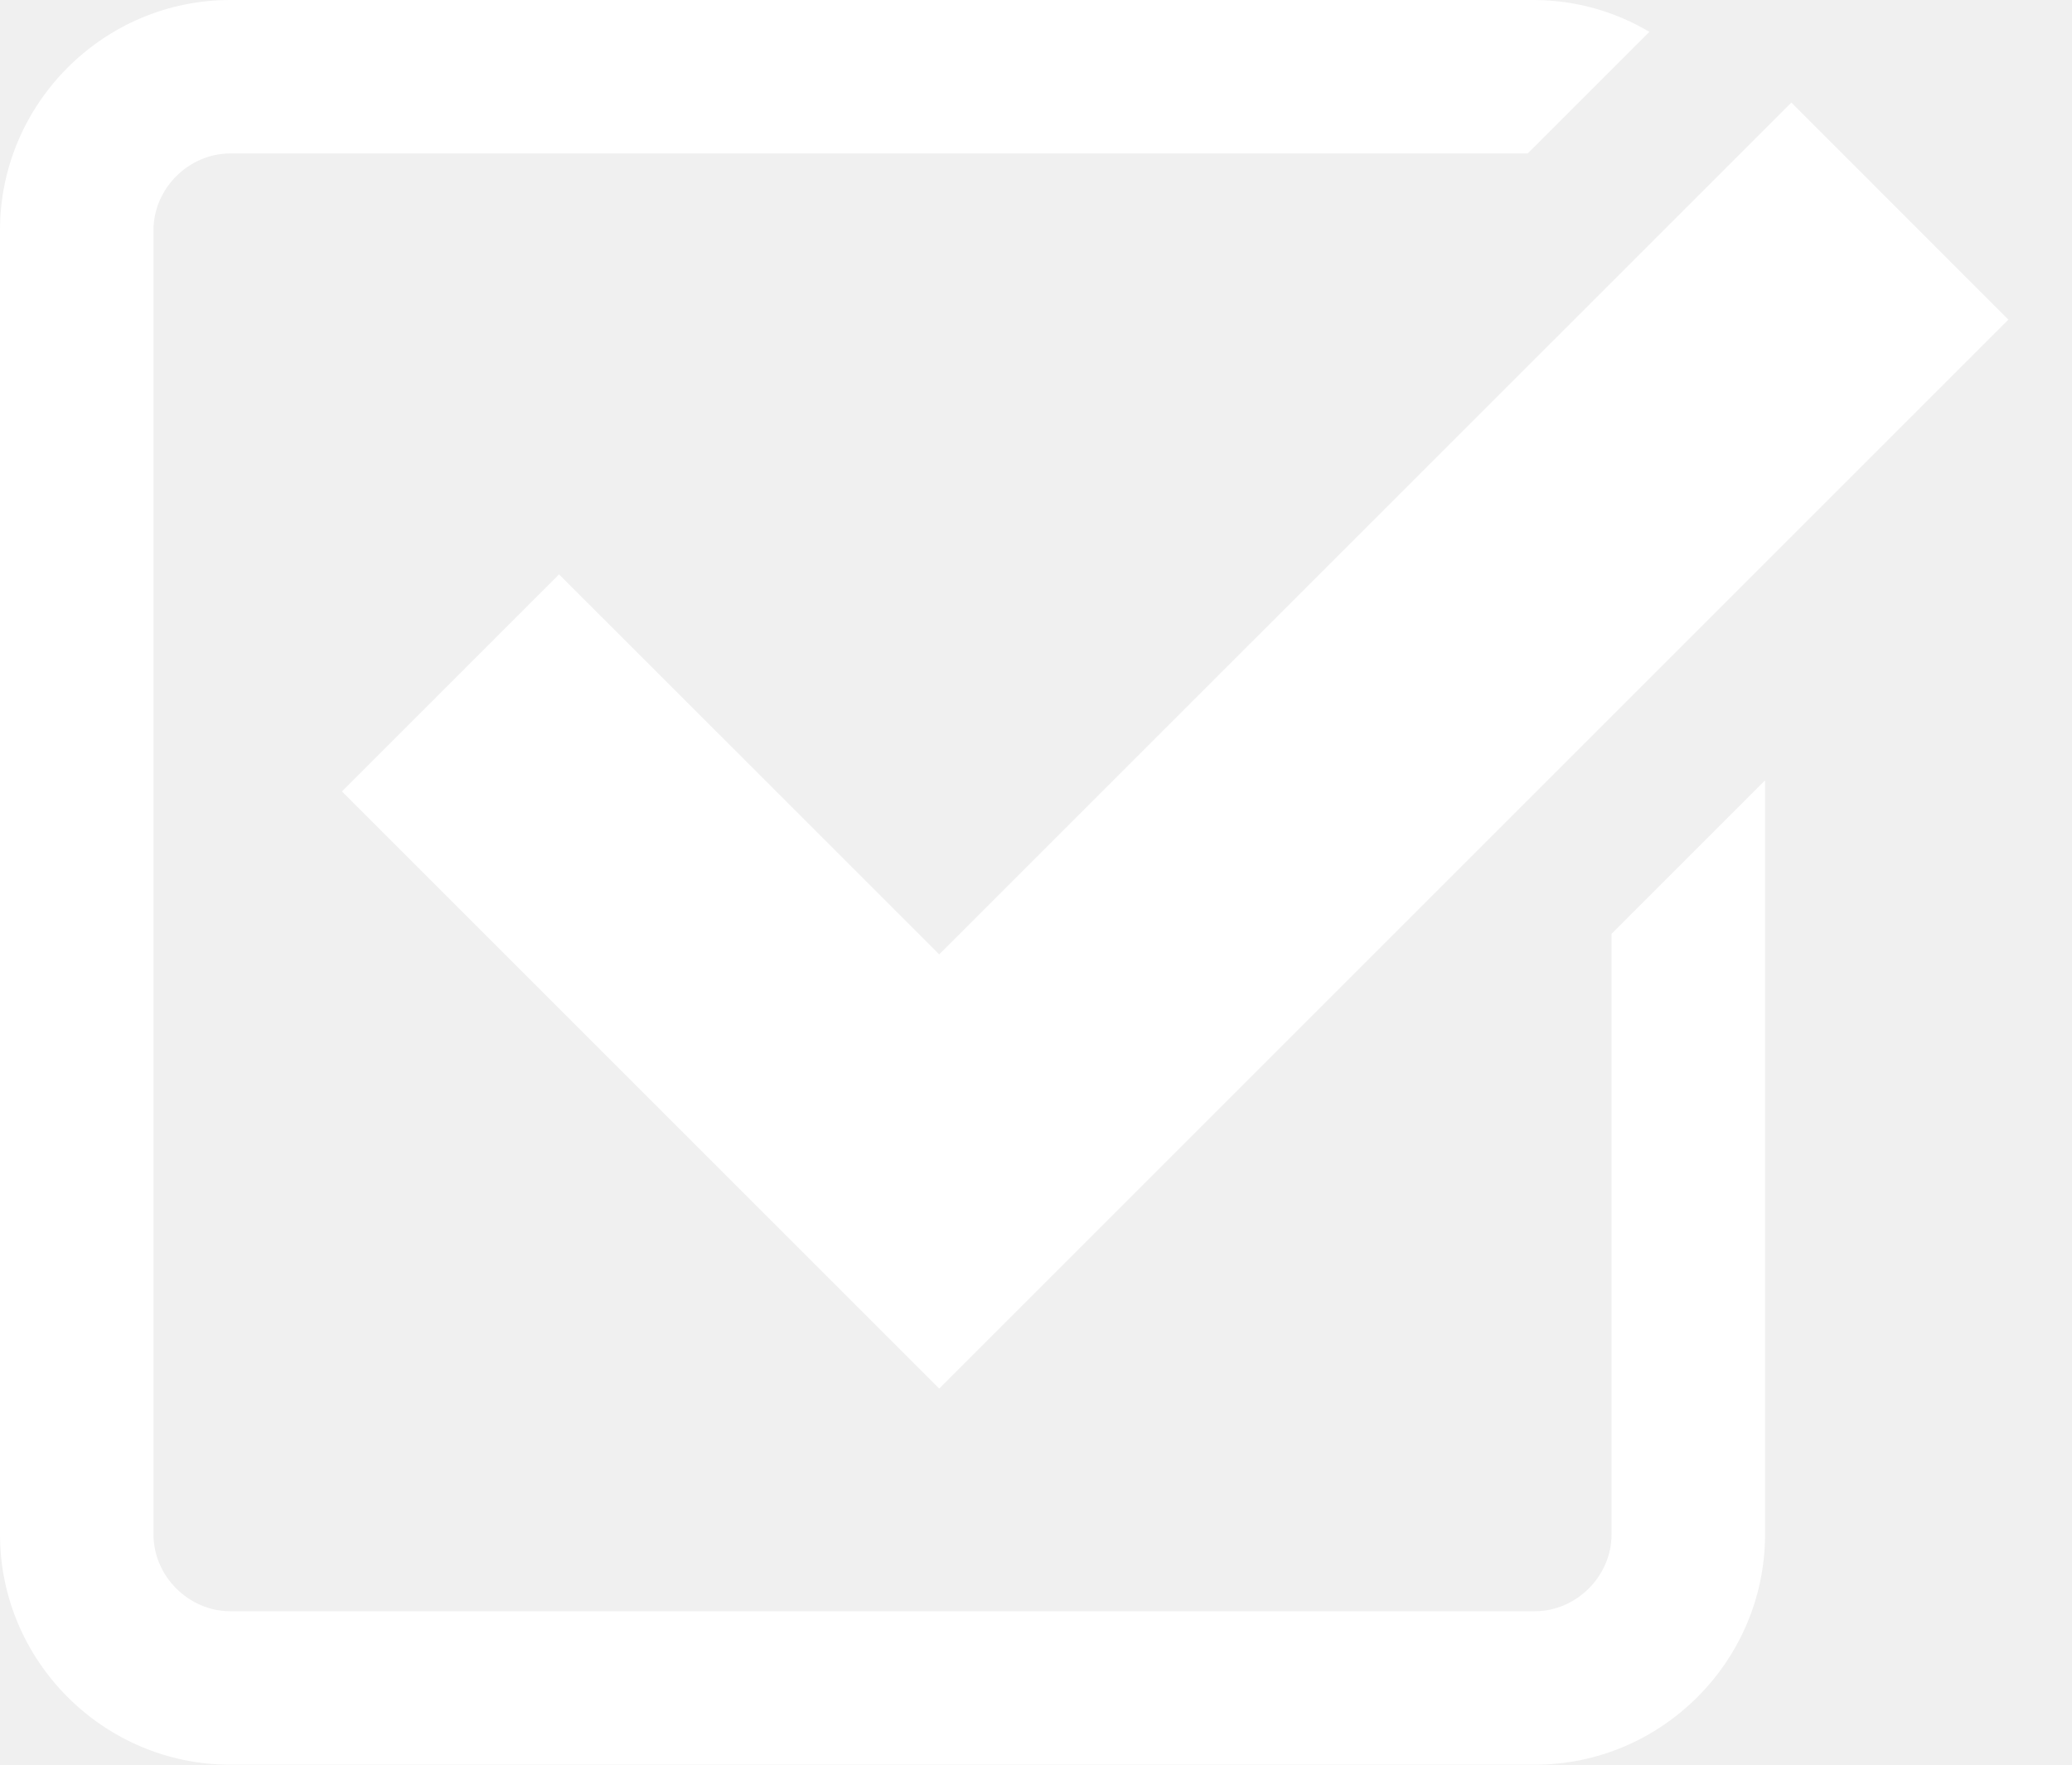
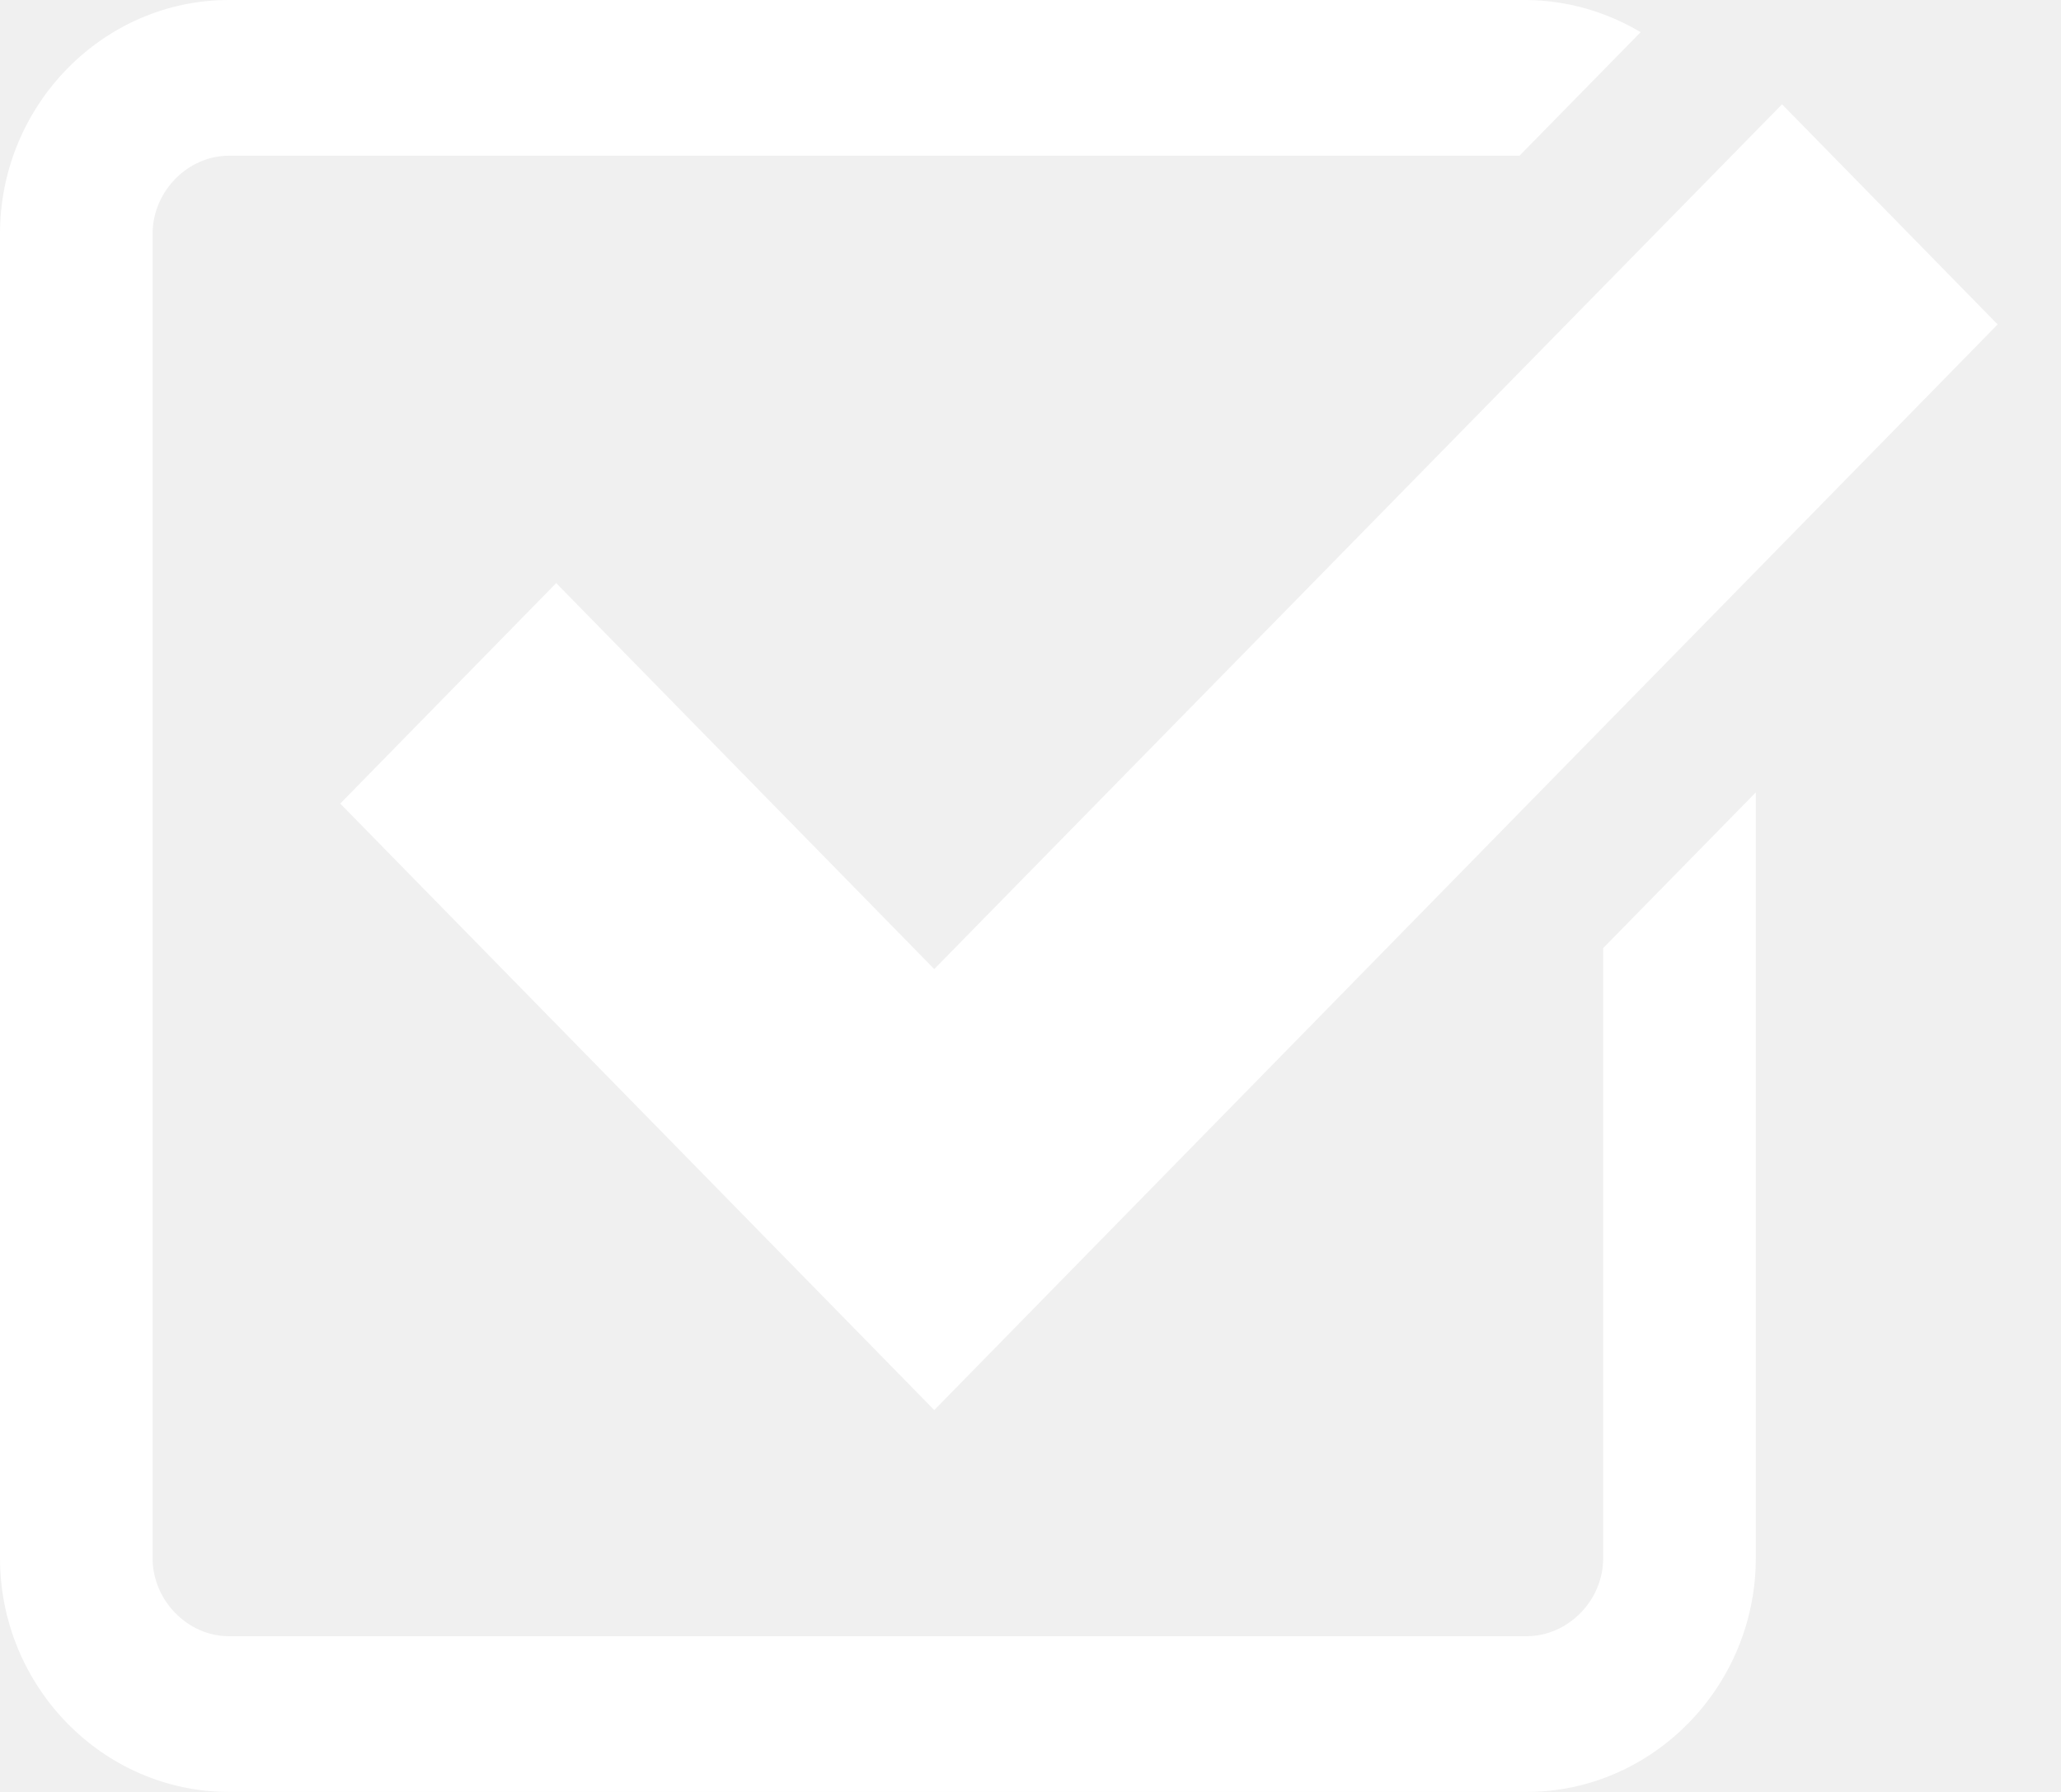
- <svg xmlns="http://www.w3.org/2000/svg" width="27" height="23" viewBox="0 0 27 23">
-   <path fill="#FFFFFF" d="M7.285 7.486l-2.829 2.829 7.783 7.783L26.171 4.166l-2.828-2.829-11.104 11.102z" />
-   <path fill="#FFFFFF" d="M21 20c0 .542-.458 1-1 1H3c-.542 0-1-.458-1-1V3c0-.542.458-1 1-1h16.908L21.493.415A2.96 2.96 0 0 0 20 0H3C1.35 0 0 1.35 0 3v17c0 1.65 1.35 3 3 3h17c1.65 0 3-1.35 3-3v-9.829l-2 2V20z" />
+ <svg xmlns="http://www.w3.org/2000/svg" width="23px" height="20px" viewBox="0 0 23 20" version="1.1">
+   <g id="surface1">
+     <path style=" stroke:none;fill-rule:nonzero;fill:rgb(100%,100%,100%);fill-opacity:1;" d="M 6.207 6.508 L 3.797 8.969 L 10.426 15.738 L 22.293 3.621 L 19.887 1.164 L 10.426 10.816 Z M 6.207 6.508 " />
+     <path style=" stroke:none;fill-rule:nonzero;fill:rgb(100%,100%,100%);fill-opacity:1;" d="M 17.891 17.391 C 17.891 17.863 17.5 18.262 17.035 18.262 L 2.555 18.262 C 2.094 18.262 1.703 17.863 1.703 17.391 L 1.703 2.609 C 1.703 2.137 2.094 1.738 2.555 1.738 L 16.957 1.738 L 18.309 0.359 C 17.922 0.129 17.484 0.004 17.035 0 L 2.555 0 C 1.148 0 0 1.176 0 2.609 L 0 17.391 C 0 18.824 1.148 20 2.555 20 L 17.035 20 C 18.441 20 19.594 18.824 19.594 17.391 L 19.594 8.844 L 17.891 10.582 Z M 17.891 17.391 " />
+   </g>
</svg>
